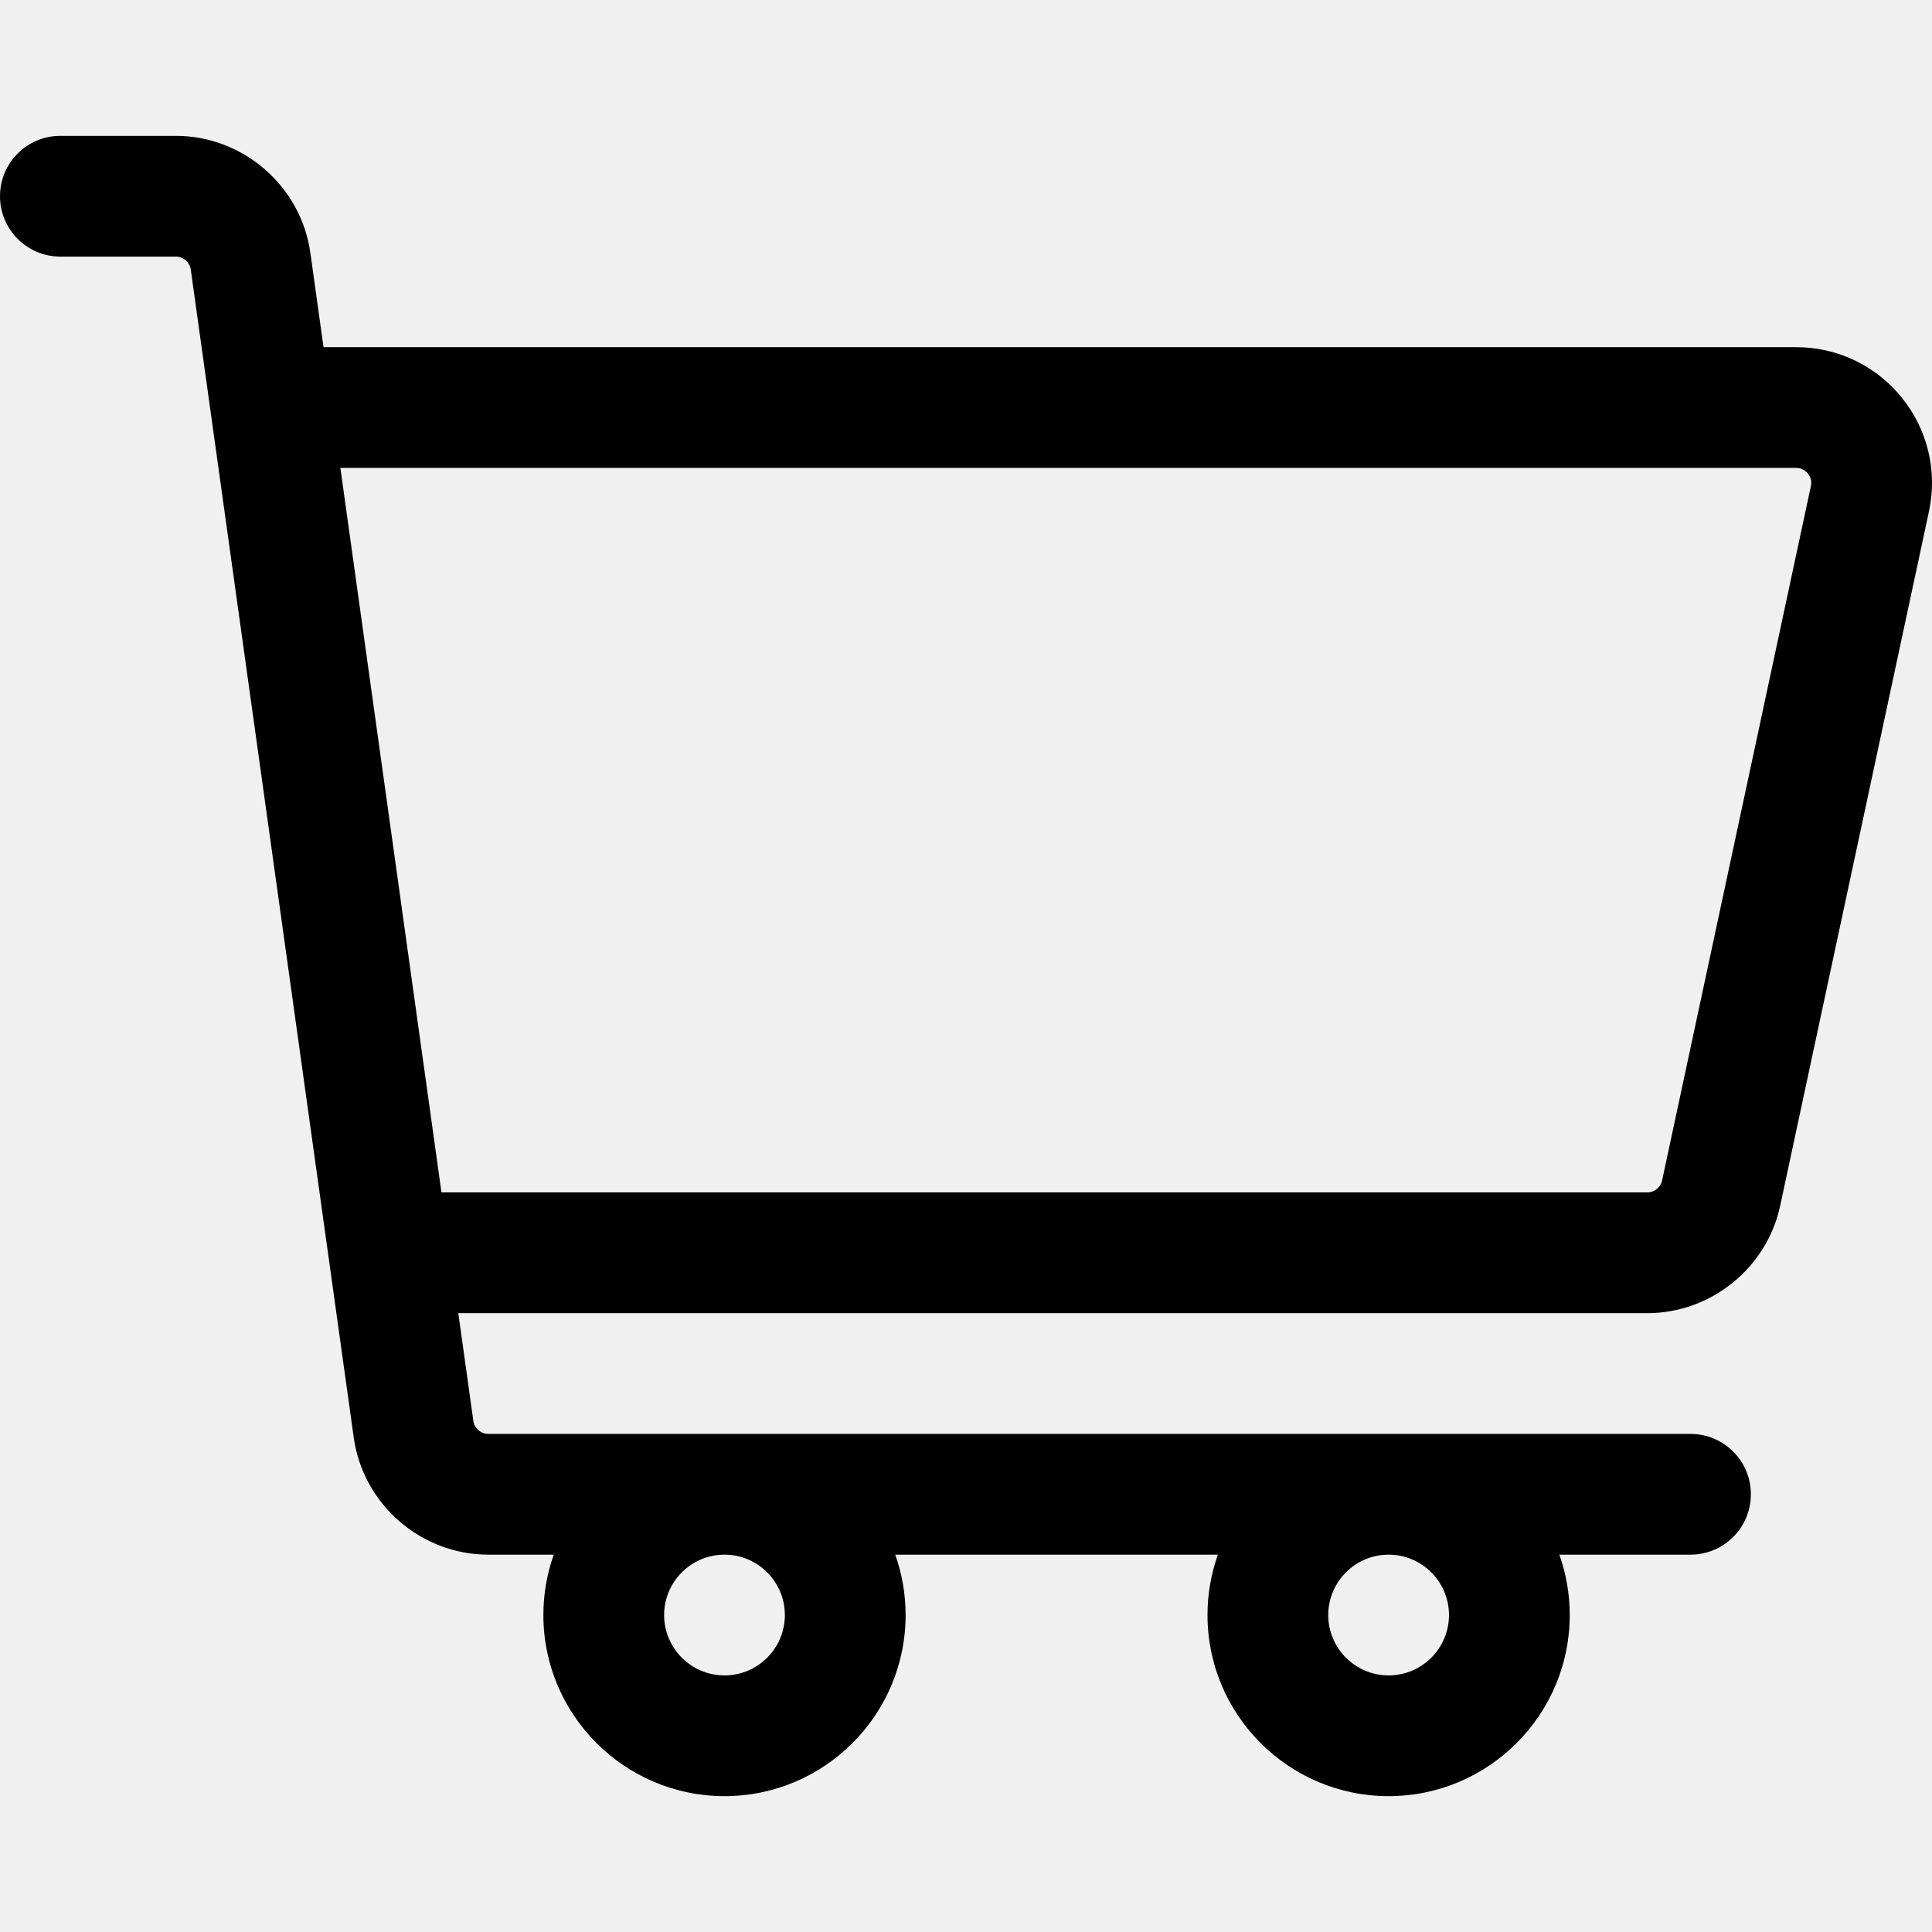
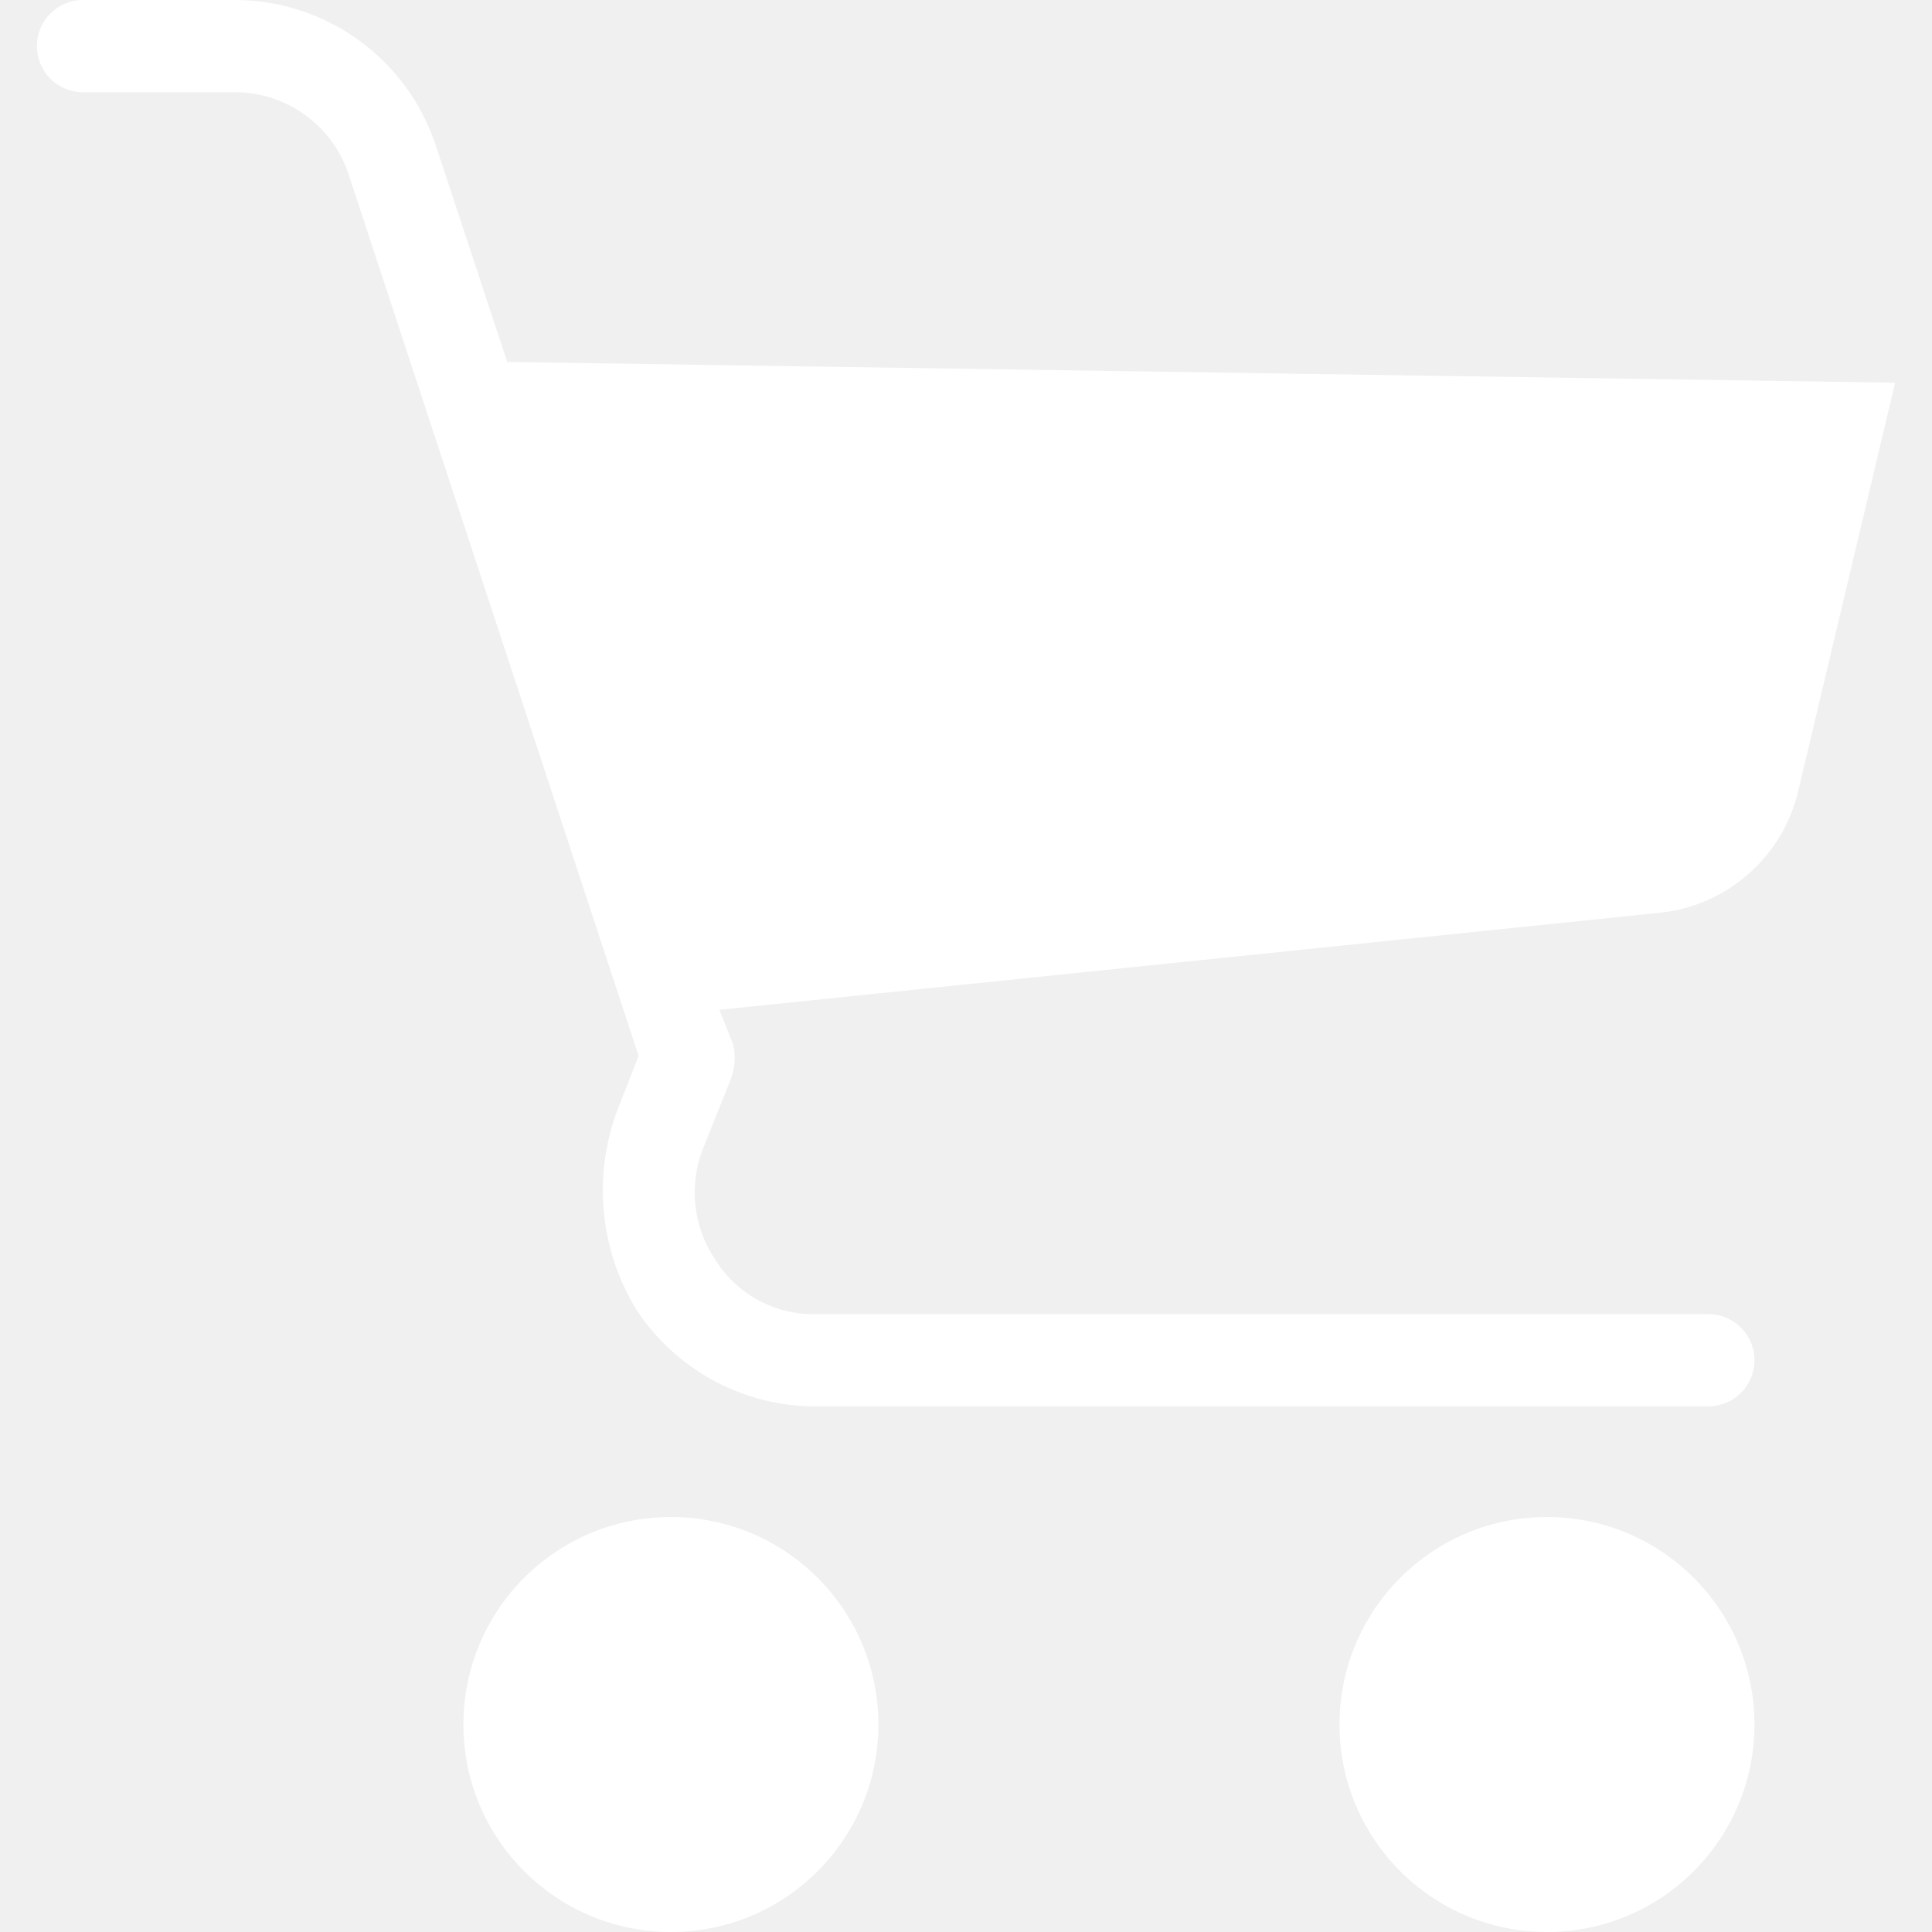
- <svg xmlns="http://www.w3.org/2000/svg" id="Layer_1" enable-background="new 0 0 512.003 512.003" height="512" viewBox="0 0 512.003 512.003" width="512">
+ <svg xmlns="http://www.w3.org/2000/svg" version="1.1" id="Capa_1" x="0px" y="0px" fill="#fff" viewBox="0 0 437.812 437.812" style="enable-background:new 0 0 437.812 437.812;" xml:space="preserve">
  <g>
-     <path d="m503.995 105.373c-6.868-8.498-17.076-13.371-28.004-13.371h-390.254l-3.485-24.976c-2.468-17.686-17.796-31.024-35.655-31.024h-30.597c-8.836 0-16 7.164-16 16s7.164 16 16 16h30.597c1.984 0 3.688 1.482 3.961 3.447l43.189 309.529c2.468 17.687 17.796 31.024 35.655 31.024h17.349c-1.776 5.008-2.752 10.391-2.752 16 0 26.467 21.533 48 48 48s48-21.533 48-48c0-5.609-.976-10.992-2.752-16h85.504c-1.776 5.008-2.752 10.391-2.752 16 0 26.467 21.533 48 48 48s48-21.533 48-48c0-5.609-.976-10.992-2.752-16h34.753c8.836 0 16-7.164 16-16s-7.164-16-16-16h-318.597c-1.984 0-3.688-1.482-3.961-3.447l-3.984-28.553h315.102c16.858 0 31.663-11.965 35.205-28.458l39.429-183.997c2.291-10.681-.333-21.679-7.199-30.174zm-295.995 322.629c0 8.822-7.178 16-16 16s-16-7.178-16-16 7.178-16 16-16 16 7.177 16 16zm176 0c0 8.822-7.178 16-16 16s-16-7.178-16-16 7.178-16 16-16 16 7.177 16 16zm95.905-299.163-39.428 183.993c-.394 1.836-2.042 3.169-3.917 3.169h-319.568l-26.79-192h385.788c1.583 0 2.569.808 3.117 1.486.547.677 1.129 1.808.798 3.352z" />
+     <g>
+       <g>
+         <circle cx="152.033" cy="390.792" r="47.02" />
+         <circle cx="350.563" cy="390.792" r="47.02" />
+         <path d="M114.939,82.024l-16.196-49.11C92.296,13.499,74.267,0.292,53.812,0H18.808C13.037,0,8.359,4.678,8.359,10.449     s4.678,10.449,10.449,10.449h35.004c11.361,0.251,21.365,7.546,25.078,18.286l65.829,200.098l-4.702,12.016     c-5.729,14.98-4.185,31.769,4.18,45.453c8.695,13.274,23.323,21.466,39.184,21.943h203.755c5.771,0,10.449-4.678,10.449-10.449     c0-5.771-4.678-10.449-10.449-10.449H183.38c-8.797-0.304-16.849-5.017-21.42-12.539c-4.932-7.424-5.908-16.796-2.612-25.078     l6.269-15.674c0.942-2.504,1.124-5.23,0.522-7.837l-3.135-7.837l212.637-21.943c15.482-1.393,28.327-12.554,31.869-27.69     l21.943-92.473L114.939,82.024z" />
+       </g>
+     </g>
  </g>
+   <g>
+ </g>
+   <g>
+ </g>
+   <g>
+ </g>
+   <g>
+ </g>
+   <g>
+ </g>
+   <g>
+ </g>
+   <g>
+ </g>
+   <g>
+ </g>
+   <g>
+ </g>
+   <g>
+ </g>
+   <g>
+ </g>
+   <g>
+ </g>
+   <g>
+ </g>
+   <g>
+ </g>
+   <g>
+ </g>
</svg>
